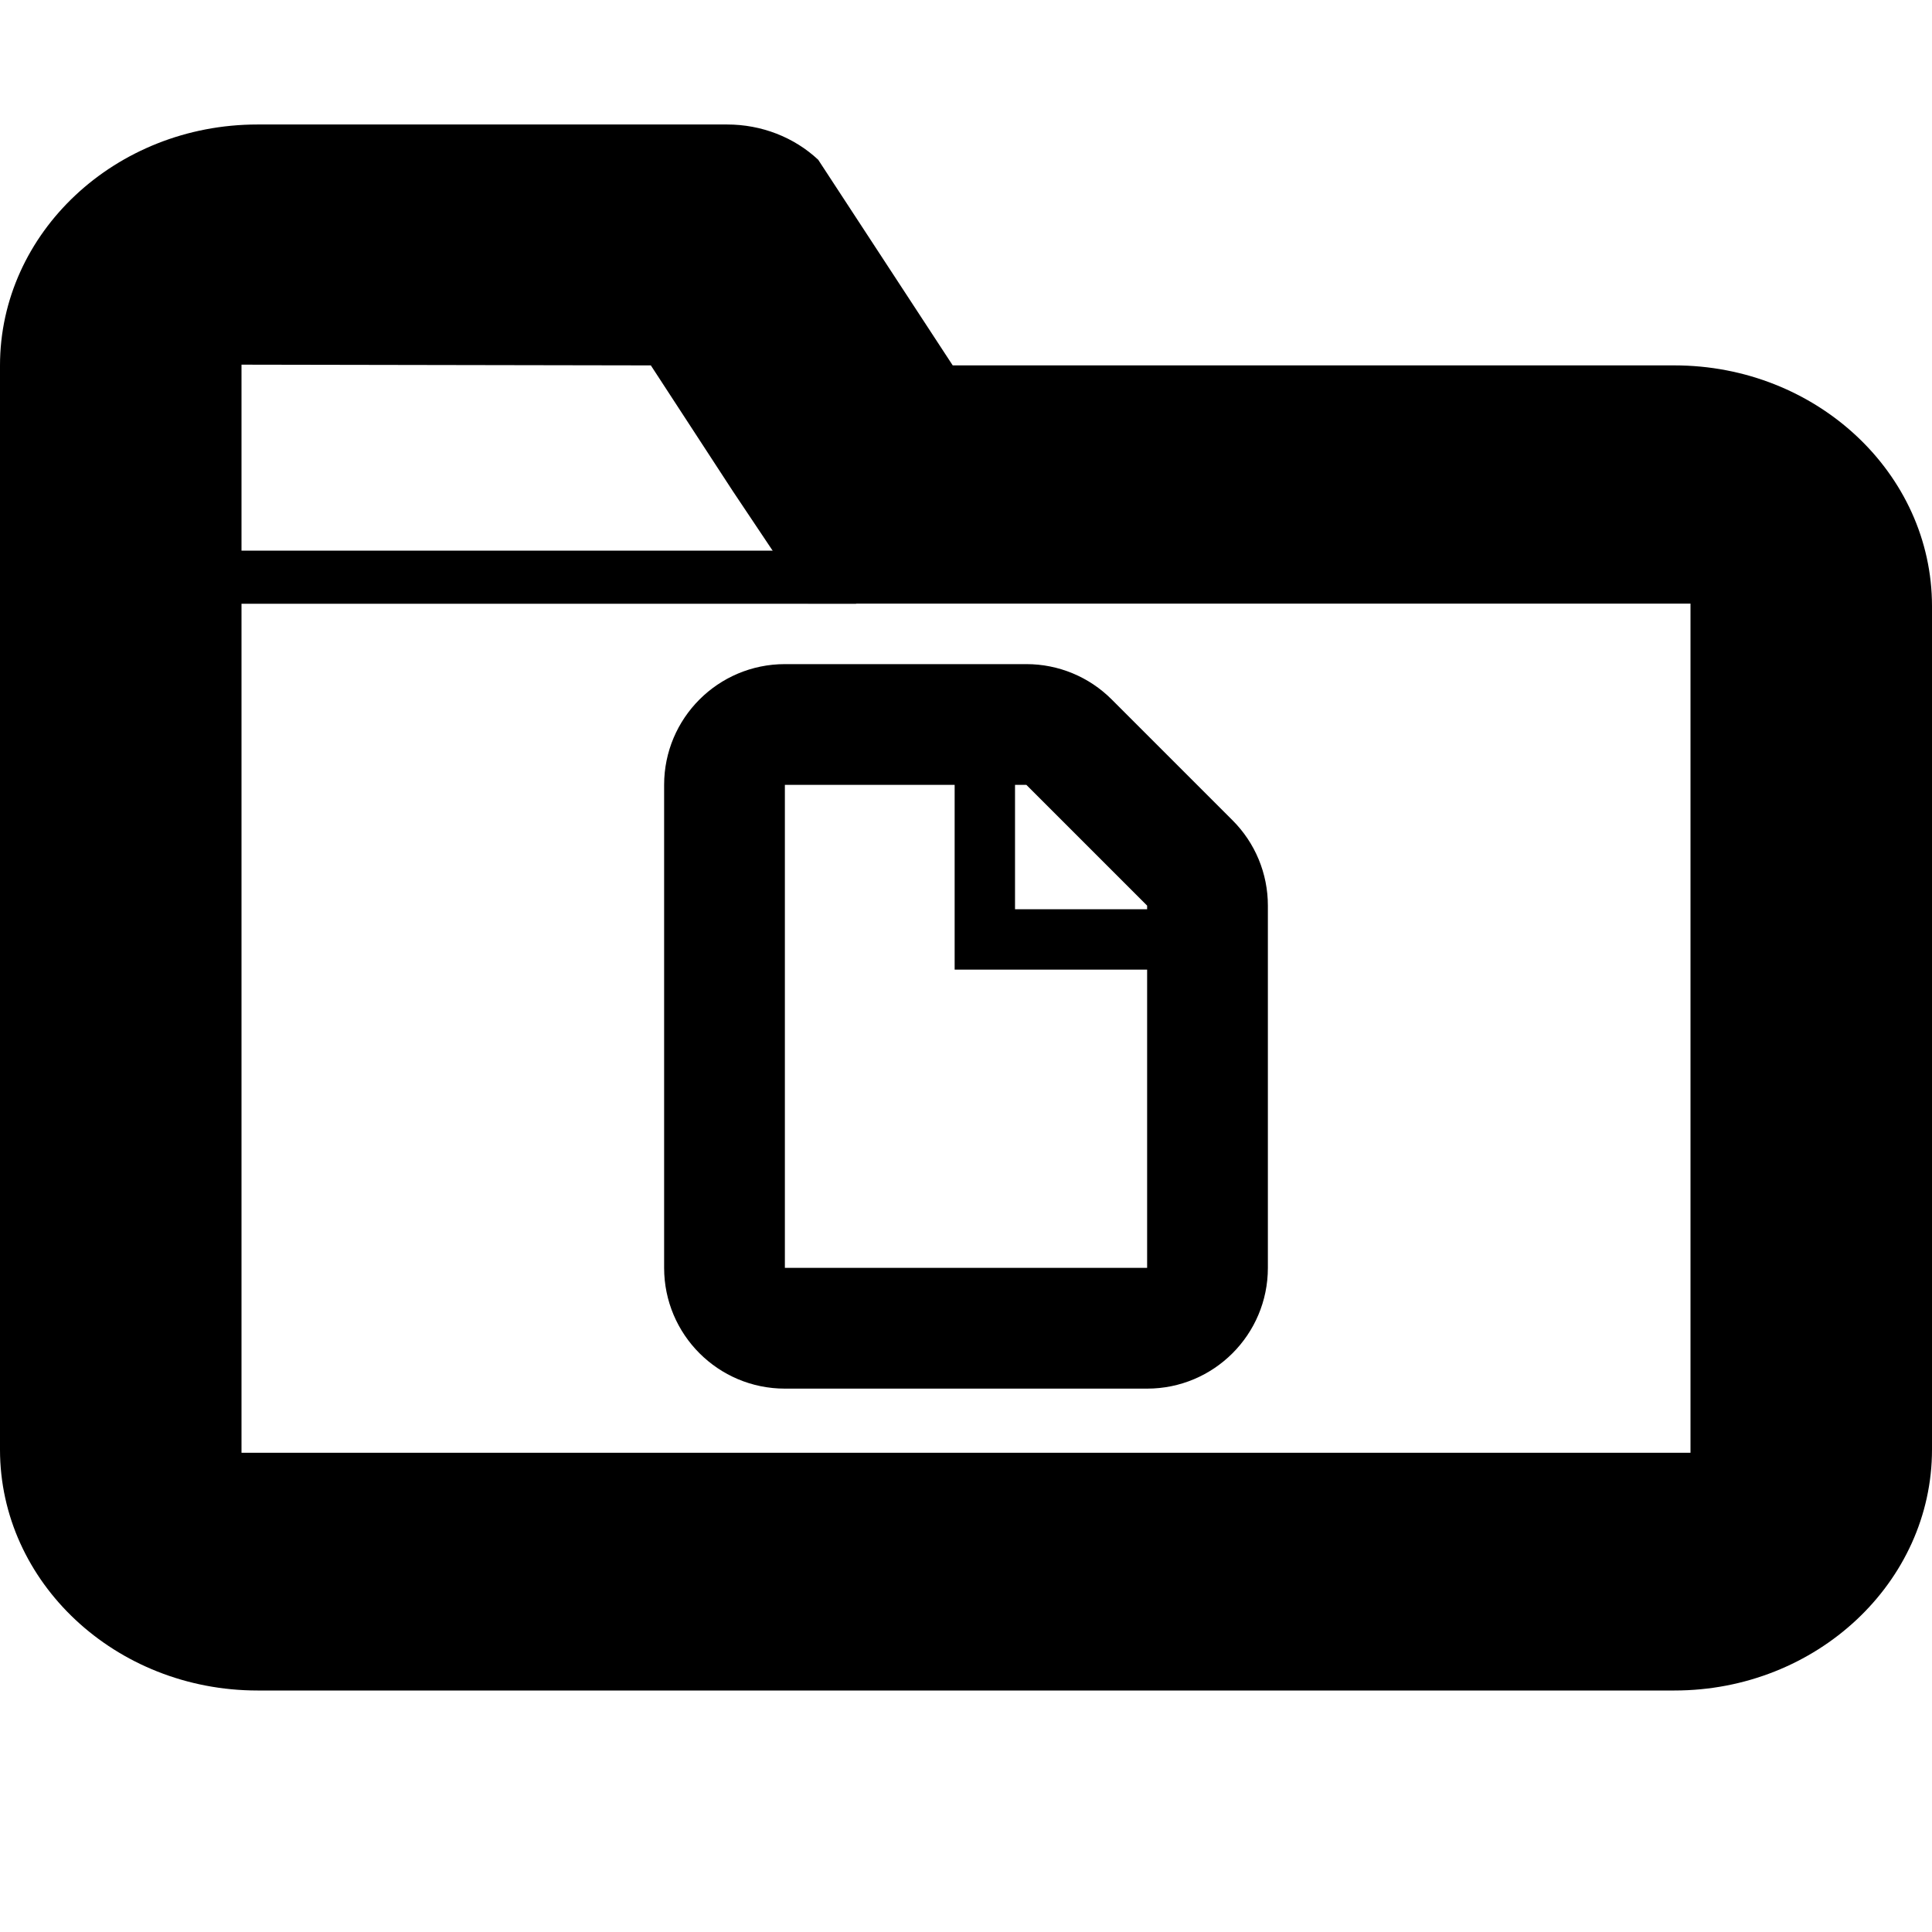
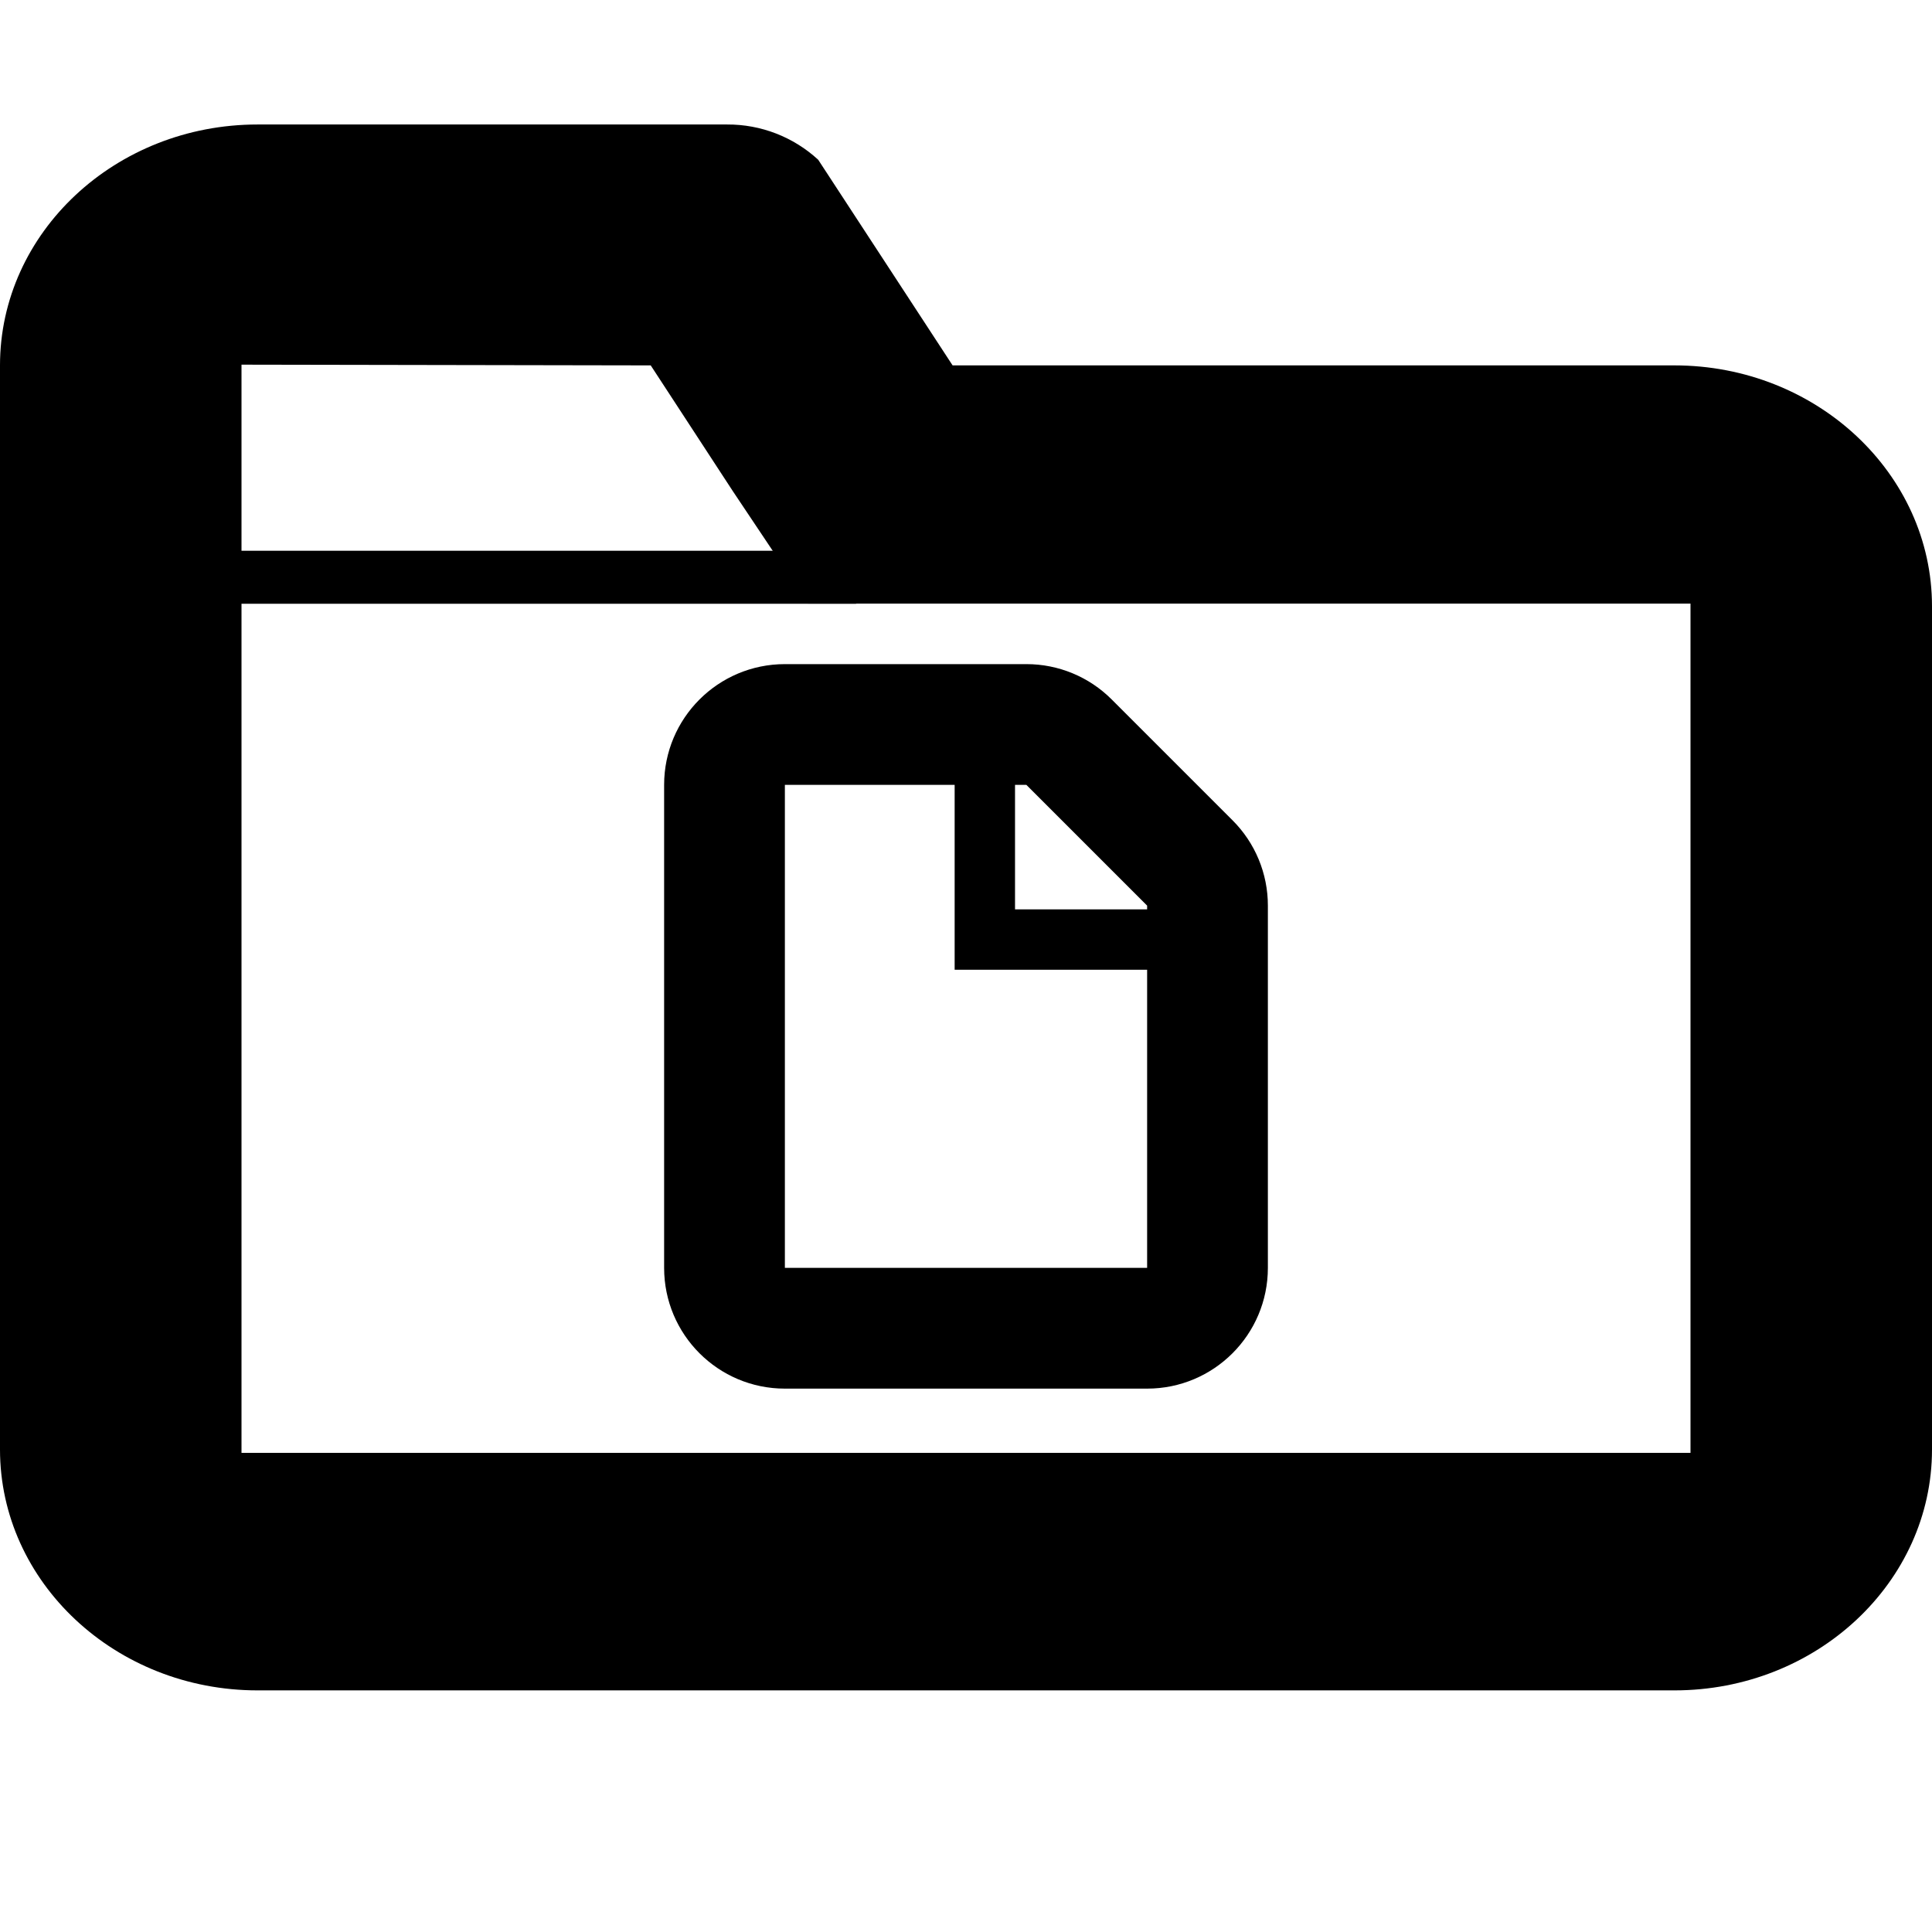
<svg xmlns="http://www.w3.org/2000/svg" viewBox="-7.5 16.5 16 16">
-   <path d="M-2.11 19.526l.678 1.04.624.933H6.5v7.032h-12V19.52l3.39.006m.632-1.995h-3.89c-1.176 0-2.132.896-2.132 1.996v8.978c0 1.1.957 1.995 2.133 1.995H6.367c1.177 0 2.133-.896 2.133-1.996V21.52c0-1.1-.957-1.994-2.133-1.994H.39l-1.114-1.703c-.2-.187-.47-.292-.754-.292z" />
-   <path d="M-6.1 21.06h5.69v.44H-6.1zM1 23l1 1v3h-3v-4h2m0-1h-2a1 1 0 0 0-1 1v4a1 1 0 0 0 1 1h3a1 1 0 0 0 1-1v-3a.997.997 0 0 0-.293-.707l-1-1A.997.997 0 0 0 1 22z" />
-   <path fill="none" stroke="#000" stroke-width=".5" stroke-miterlimit="10" d="M.656 22.61v1.67H2.36" />
+   <path d="M-2.111 19.526l.679 1.04.624.933H6.5v7.033h-12V19.52l3.389.006m.633-1.995h-3.889c-1.177 0-2.133.895-2.133 1.995v8.978c0 1.1.957 1.995 2.133 1.995H6.367c1.177 0 2.133-.895 2.133-1.995v-6.983c0-1.1-.957-1.995-2.133-1.995H.389l-1.113-1.703a1.105 1.105 0 0 0-.754-.292z" />
+   <path d="M-6.099 21.061H-.41v.439h-5.689zM1 23l1 1v3h-3v-4h2m0-1h-2a1 1 0 0 0-1 1v4a1 1 0 0 0 1 1h3a1 1 0 0 0 1-1v-3a.997.997 0 0 0-.293-.707l-1-1A.997.997 0 0 0 1 22z" />
+   <path fill="none" stroke="#000" stroke-width=".5" stroke-miterlimit="10" d="M.656 22.609v1.672h1.703" />
</svg>
